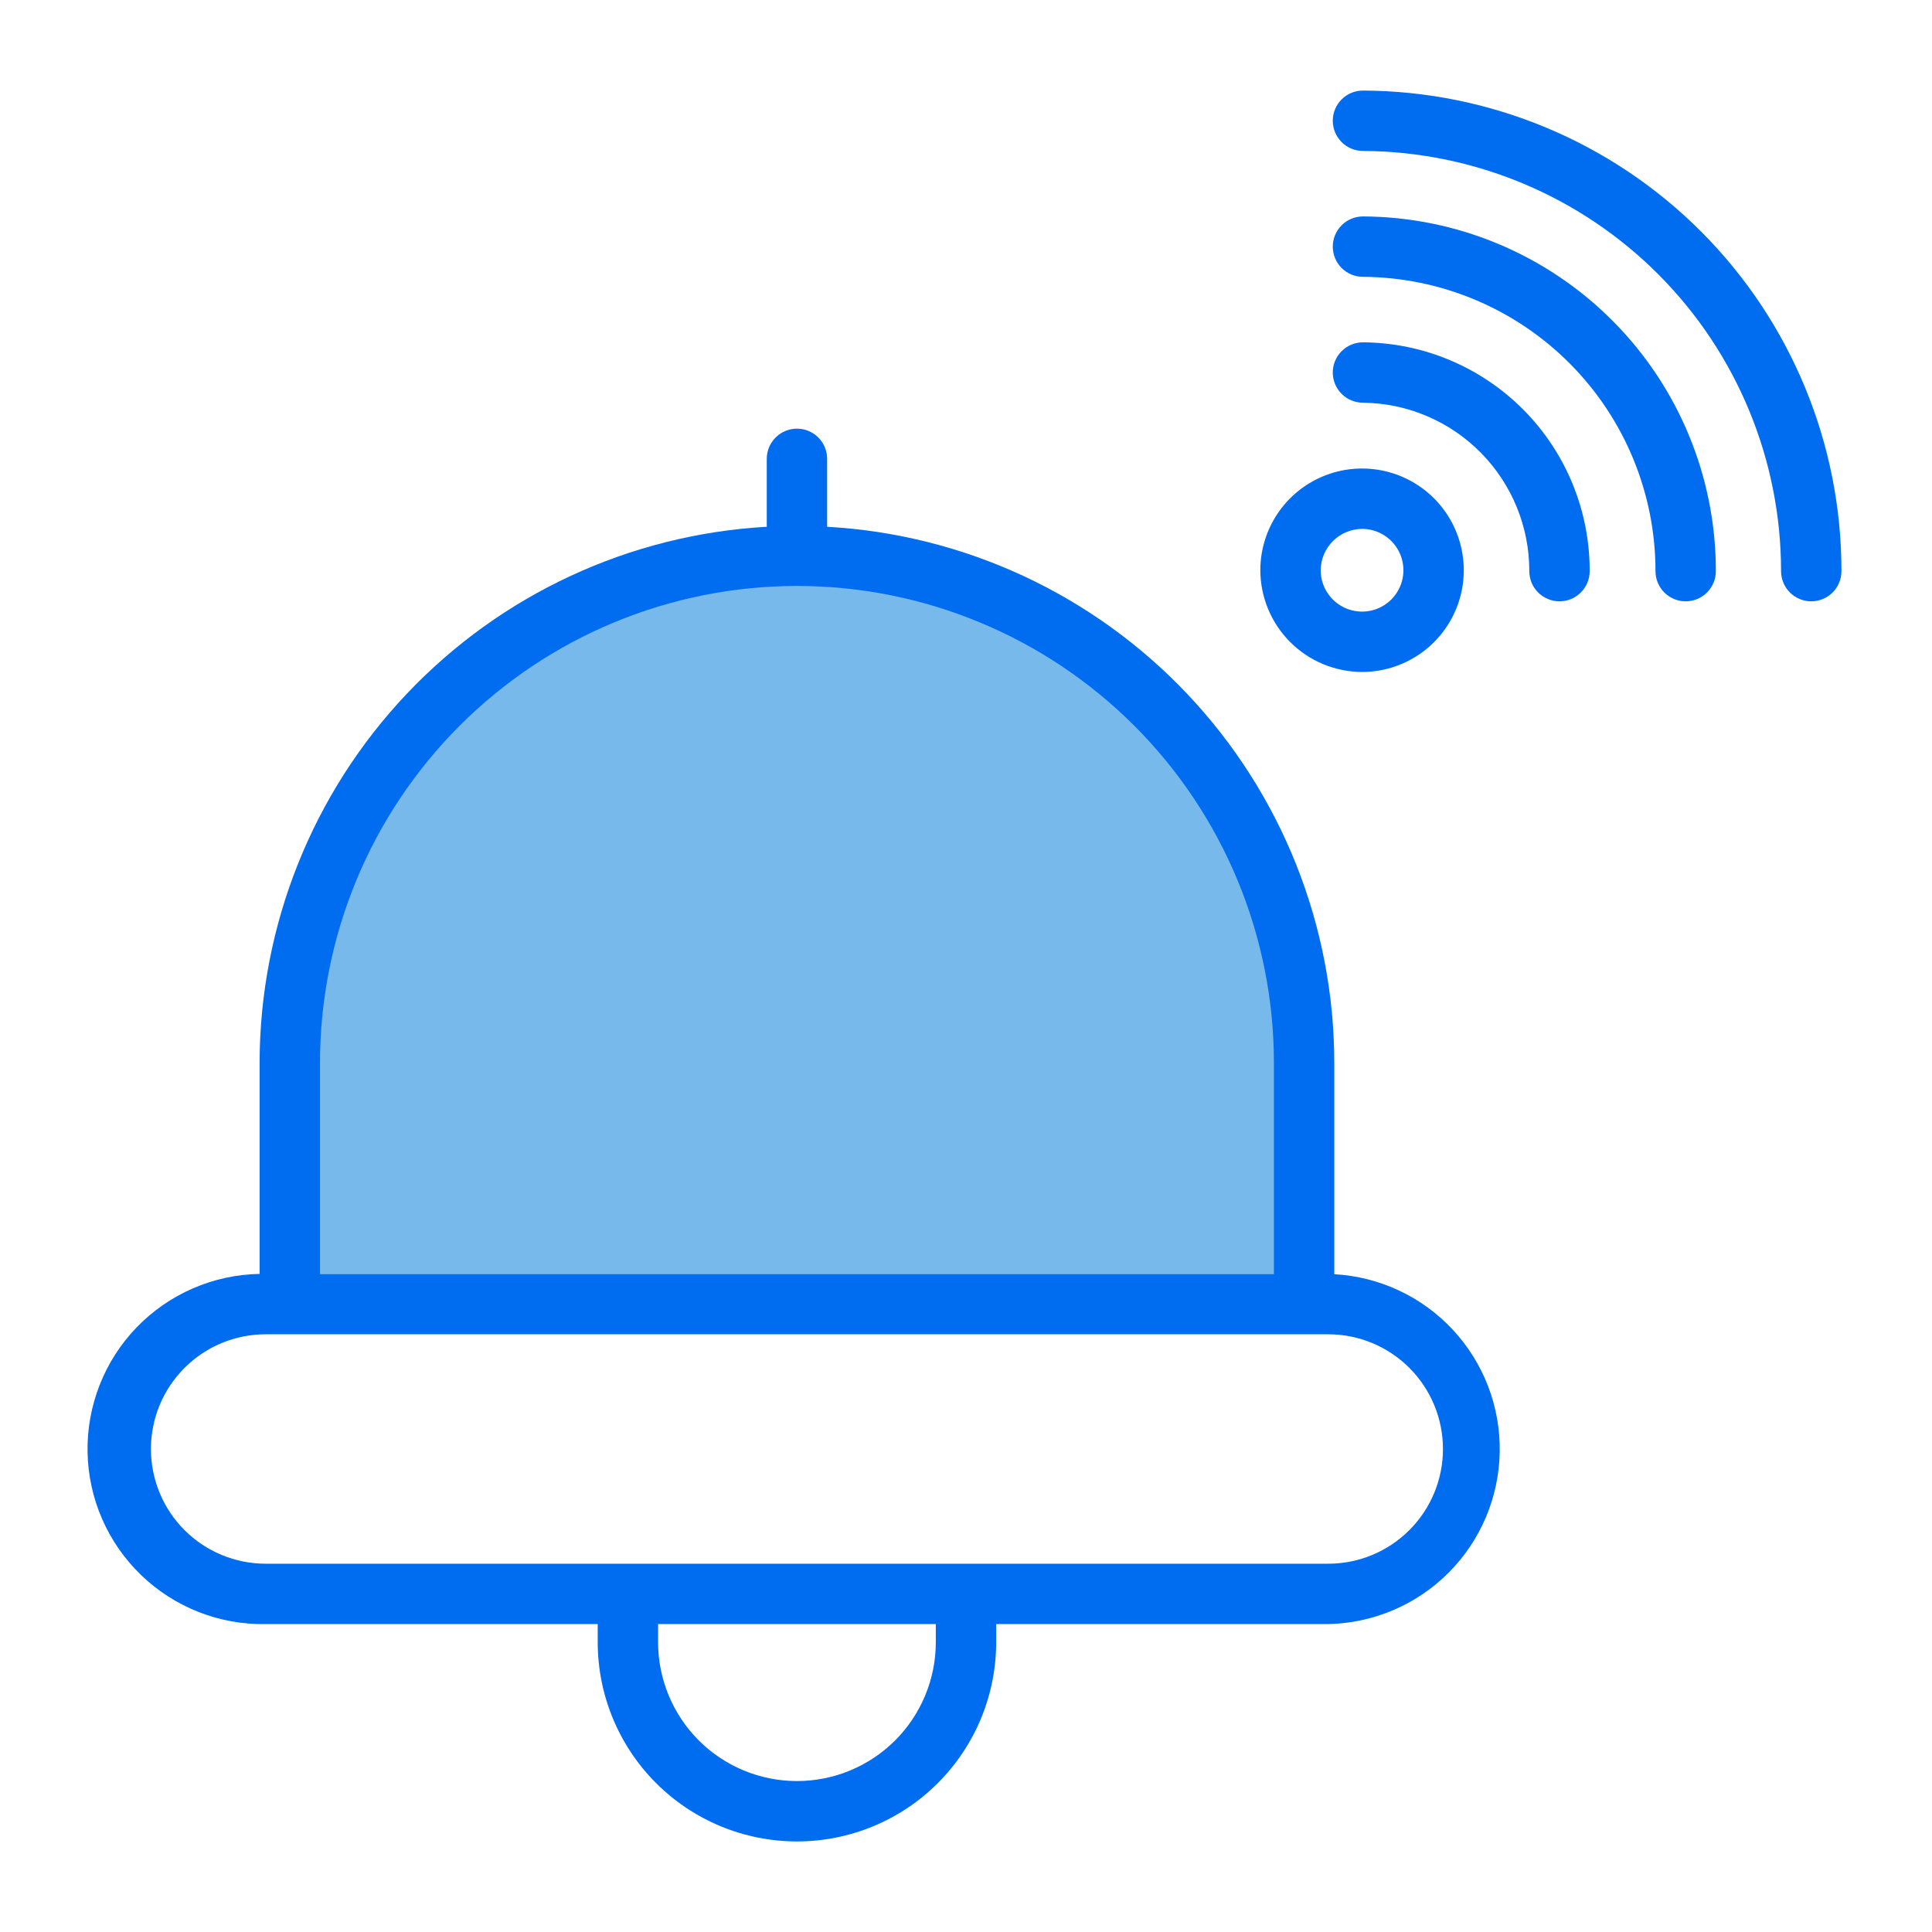
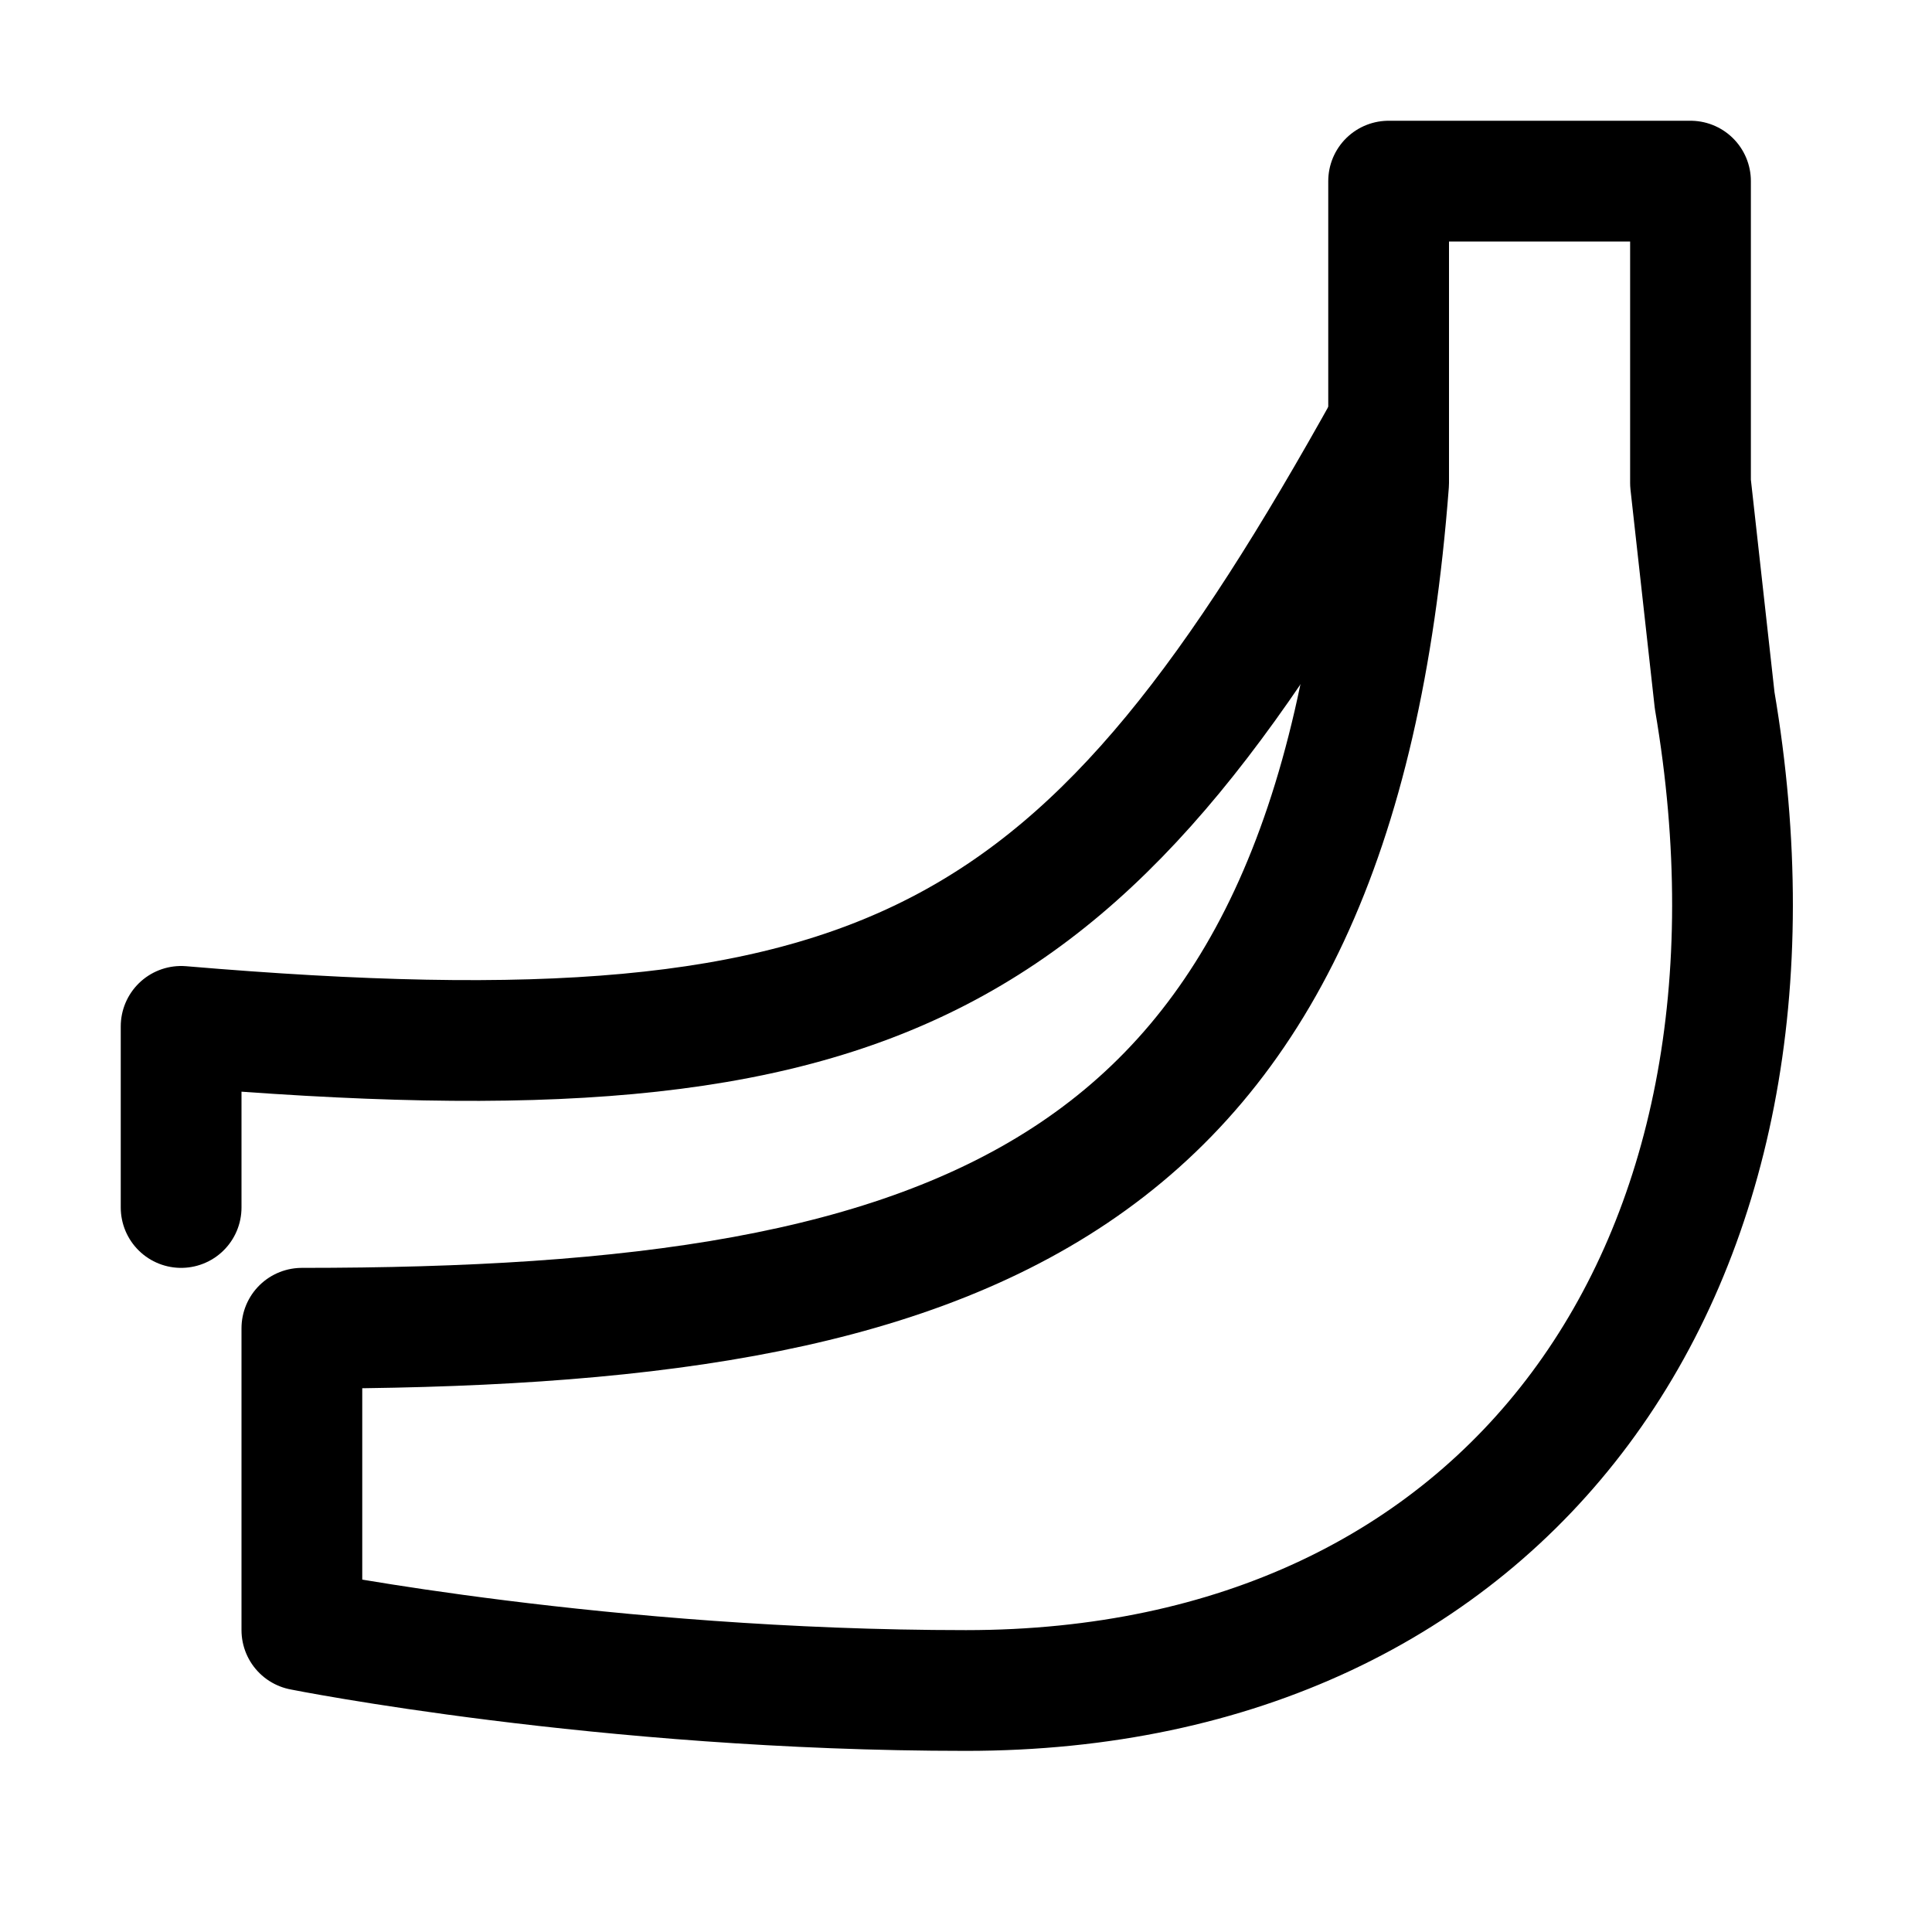
- <svg xmlns="http://www.w3.org/2000/svg" width="64" height="64" viewBox="0 0 64 64" fill="none">
-   <path d="M9.46 43.11H43.54V32.45L39.84 24.73L32.98 19.9L25.75 18.46L16.43 21.14L10.6 29.02L9.46 35.61V43.11Z" fill="#78B9EB" />
-   <path d="M44.2 42.21V35.21C44.197 30.664 42.455 26.292 39.331 22.99C36.207 19.687 31.939 17.705 27.4 17.45V15.2C27.4 14.935 27.295 14.68 27.107 14.493C26.92 14.305 26.665 14.2 26.4 14.2C26.135 14.2 25.881 14.305 25.693 14.493C25.505 14.68 25.4 14.935 25.4 15.2V17.45C20.863 17.705 16.596 19.686 13.472 22.986C10.349 26.286 8.606 30.656 8.6 35.2V42.2C7.838 42.213 7.087 42.376 6.388 42.68C5.689 42.983 5.057 43.422 4.528 43.969C3.459 45.076 2.874 46.562 2.9 48.1C2.927 49.638 3.563 51.103 4.67 52.172C5.776 53.241 7.262 53.827 8.8 53.8H19.8V54.4C19.8 56.15 20.495 57.829 21.733 59.067C22.971 60.305 24.65 61 26.4 61C28.151 61 29.829 60.305 31.067 59.067C32.305 57.829 33 56.15 33 54.4V53.8H44C45.5 53.769 46.93 53.158 47.989 52.096C49.048 51.033 49.654 49.601 49.68 48.101C49.706 46.601 49.15 45.149 48.128 44.051C47.106 42.952 45.698 42.292 44.2 42.21V42.21ZM10.6 35.21C10.6 31.02 12.265 27.001 15.228 24.038C18.191 21.075 22.21 19.41 26.4 19.41C30.59 19.41 34.609 21.075 37.572 24.038C40.535 27.001 42.2 31.02 42.2 35.21V42.21H10.6V35.21ZM31 54.4C31 55.62 30.515 56.79 29.653 57.653C28.79 58.515 27.62 59 26.4 59C25.18 59 24.01 58.515 23.147 57.653C22.285 56.79 21.8 55.62 21.8 54.4V53.8H31V54.4ZM44 51.8H8.8C7.792 51.8 6.826 51.4 6.113 50.687C5.4 49.974 5 49.008 5 48C5 46.992 5.4 46.026 6.113 45.313C6.826 44.6 7.792 44.2 8.8 44.2H44C45.008 44.2 45.974 44.6 46.687 45.313C47.4 46.026 47.8 46.992 47.8 48C47.8 49.008 47.4 49.974 46.687 50.687C45.974 51.4 45.008 51.8 44 51.8V51.8Z" fill="#006DF0" />
-   <path d="M45.15 3C44.885 3 44.63 3.105 44.443 3.293C44.255 3.48 44.15 3.735 44.15 4C44.15 4.265 44.255 4.52 44.443 4.707C44.63 4.895 44.885 5 45.15 5C48.83 5.019 52.352 6.493 54.948 9.102C57.543 11.71 59 15.24 59 18.92C59 19.185 59.105 19.44 59.293 19.627C59.48 19.815 59.735 19.92 60 19.92C60.265 19.92 60.52 19.815 60.707 19.627C60.895 19.44 61 19.185 61 18.92C61.003 14.709 59.336 10.669 56.365 7.685C53.394 4.7 49.361 3.016 45.15 3V3Z" fill="#006DF0" />
-   <path d="M45.15 7.17C44.885 7.17 44.63 7.275 44.443 7.463C44.255 7.65 44.15 7.905 44.15 8.17C44.15 8.435 44.255 8.689 44.443 8.877C44.63 9.065 44.885 9.17 45.15 9.17C47.725 9.186 50.19 10.22 52.006 12.047C53.821 13.873 54.84 16.344 54.84 18.92C54.84 19.185 54.945 19.439 55.133 19.627C55.321 19.815 55.575 19.92 55.84 19.92C56.105 19.92 56.36 19.815 56.547 19.627C56.735 19.439 56.84 19.185 56.84 18.92C56.843 15.813 55.614 12.832 53.423 10.63C51.231 8.427 48.257 7.183 45.15 7.17V7.17Z" fill="#006DF0" />
-   <path d="M45.15 11.34C44.885 11.34 44.63 11.445 44.443 11.633C44.255 11.82 44.15 12.075 44.15 12.34C44.15 12.605 44.255 12.86 44.443 13.047C44.63 13.235 44.885 13.34 45.15 13.34C46.619 13.356 48.022 13.951 49.053 14.996C50.085 16.041 50.663 17.451 50.66 18.92C50.66 19.185 50.765 19.44 50.953 19.627C51.141 19.815 51.395 19.92 51.66 19.92C51.925 19.92 52.18 19.815 52.367 19.627C52.555 19.44 52.66 19.185 52.66 18.92C52.665 16.92 51.878 15 50.471 13.579C49.063 12.158 47.15 11.353 45.15 11.34Z" fill="#006DF0" />
-   <path d="M45.12 22.26C45.786 22.26 46.438 22.062 46.992 21.692C47.547 21.322 47.978 20.796 48.233 20.18C48.489 19.564 48.555 18.886 48.425 18.233C48.295 17.579 47.974 16.978 47.503 16.507C47.032 16.036 46.431 15.715 45.778 15.585C45.124 15.455 44.446 15.521 43.83 15.777C43.215 16.032 42.688 16.464 42.318 17.018C41.948 17.572 41.75 18.224 41.75 18.89C41.753 19.783 42.108 20.639 42.74 21.27C43.371 21.901 44.227 22.257 45.12 22.26V22.26ZM45.12 17.52C45.391 17.52 45.656 17.6 45.881 17.751C46.106 17.901 46.282 18.115 46.386 18.366C46.489 18.616 46.517 18.892 46.464 19.157C46.411 19.423 46.28 19.667 46.089 19.859C45.897 20.05 45.653 20.181 45.387 20.234C45.121 20.287 44.846 20.259 44.596 20.156C44.345 20.052 44.131 19.876 43.981 19.651C43.83 19.426 43.75 19.161 43.75 18.89C43.753 18.527 43.898 18.18 44.154 17.924C44.41 17.668 44.758 17.523 45.12 17.52V17.52Z" fill="#006DF0" />
+ <svg xmlns="http://www.w3.org/2000/svg" version="1.1" id="Icons" x="0px" y="0px" viewBox="0 0 32 32" style="enable-background:new 0 0 32 32;" xml:space="preserve">
+   <style type="text/css">
+ 	.st0{fill:none;stroke:#000000;stroke-width:2;stroke-linecap:round;stroke-linejoin:round;stroke-miterlimit:10;}
+ </style>
+   <path class="st0" d="M28.4,11.6L28,8V3h-5v5c-0.9,11.8-7,14-18,14v5c0,0,5,1,11,1C25,28,30,21,28.4,11.6z" />
+   <path class="st0" d="M23,7L23,7c-5,9-8.2,11-20,10l0,0v3" />
</svg>
